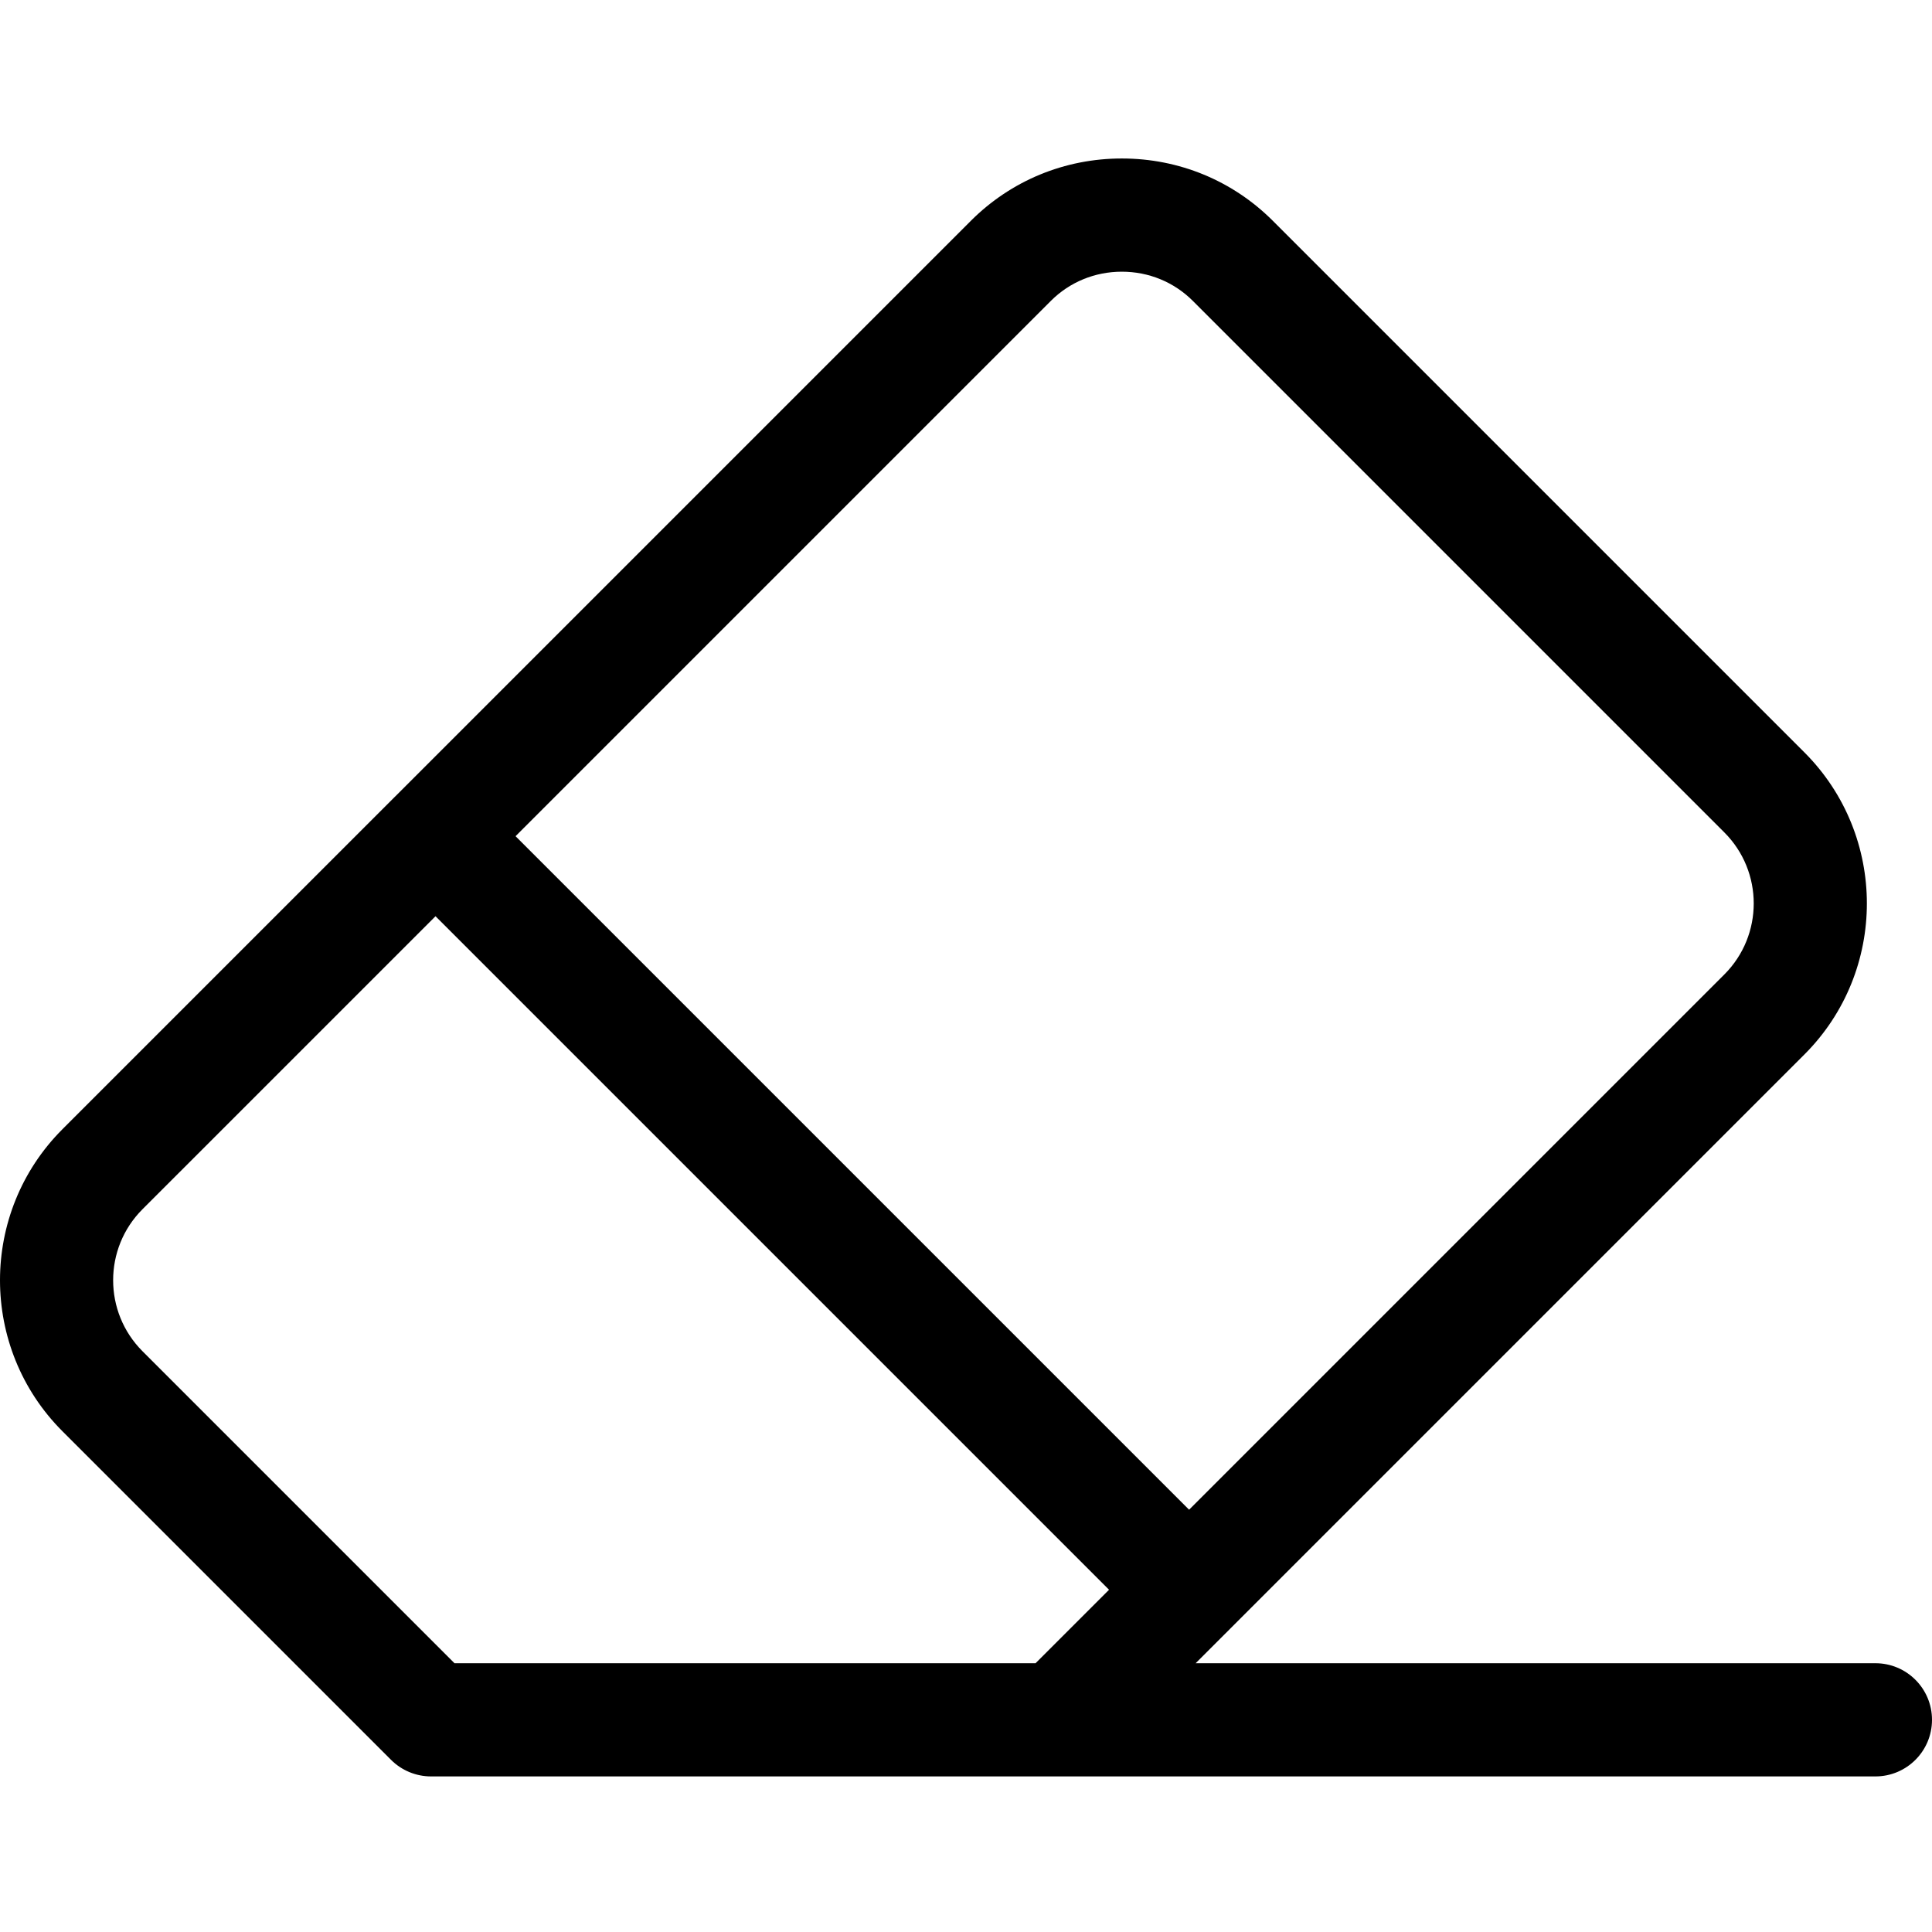
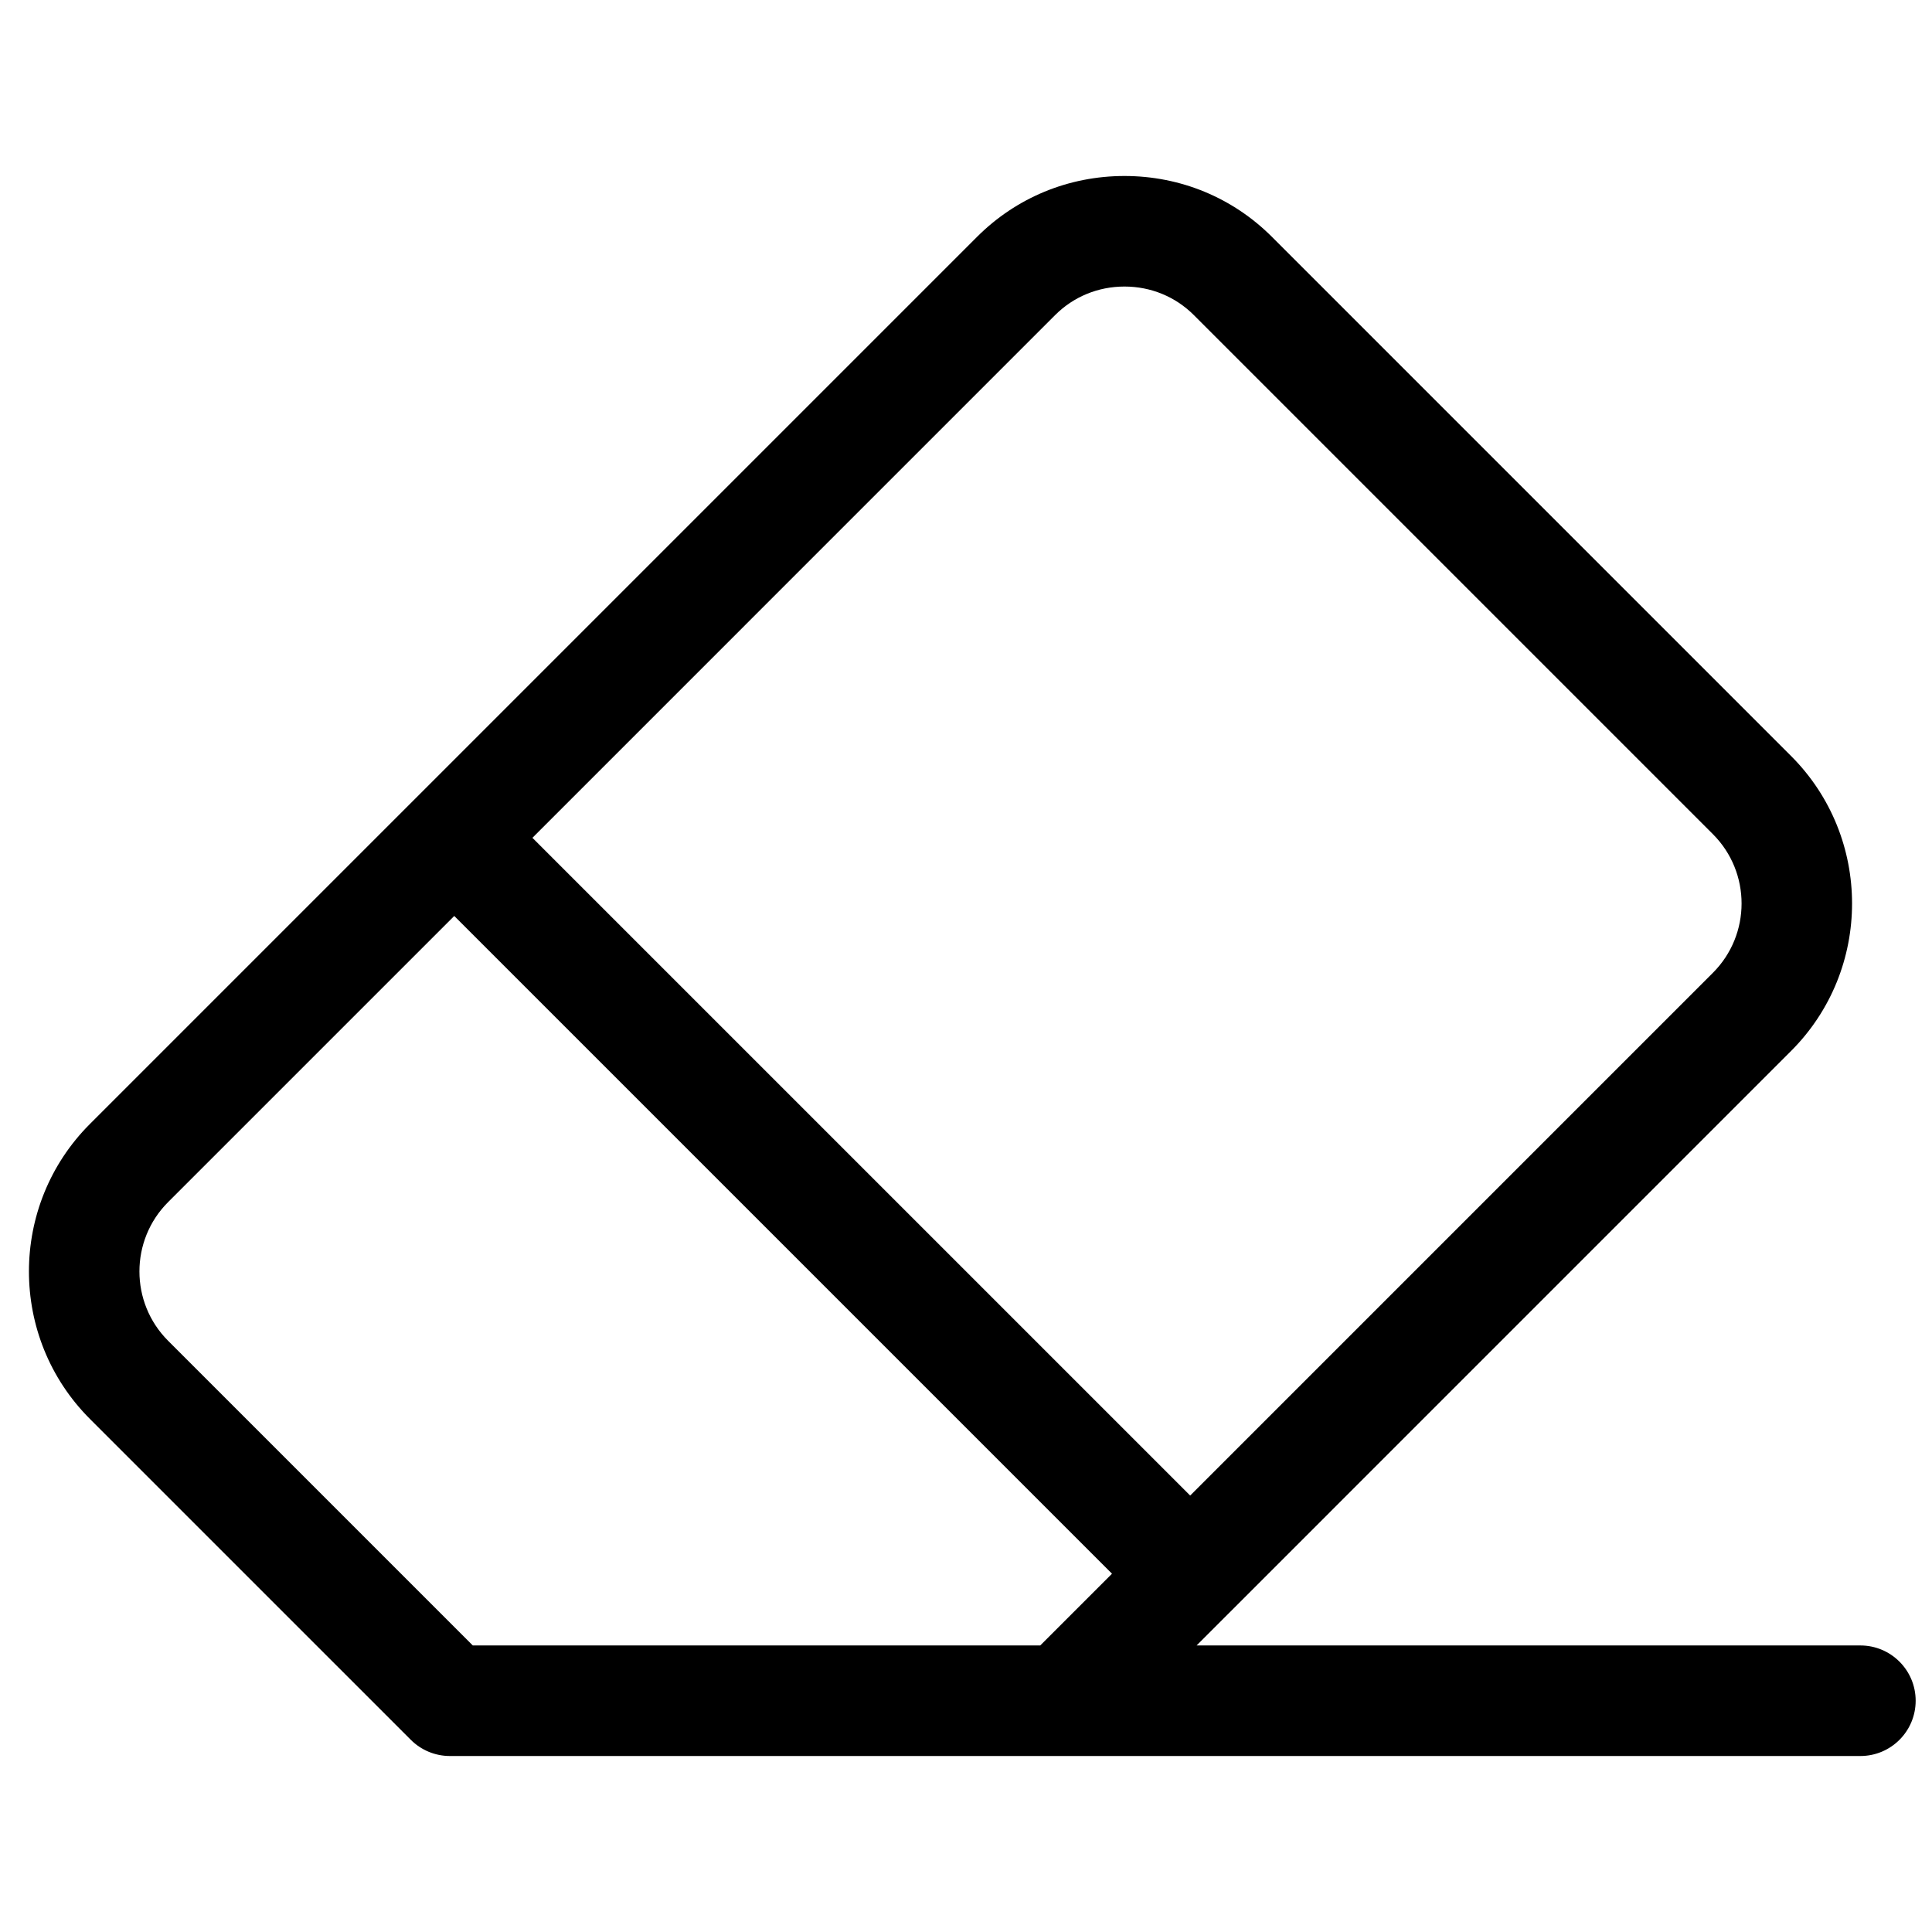
- <svg xmlns="http://www.w3.org/2000/svg" height="512pt" viewBox="0 -42 512 512" width="512pt">
-   <path d="m497 398.77h-180.133l8.844-8.844c.004-.008.012-.012.016-.02.008-.004.012-.012.02-.016l152.441-152.445c22.07-22.066 22.07-57.98 0-80.051l-140.863-140.867c-10.66-10.66-24.875-16.527-40.027-16.527s-29.367 5.871-40.023 16.527l-152.449 152.453c-.004.004-.012.004-.016.012-.004.004-.008.008-.012.012l-88.246 88.246c-22.066 22.07-22.07 57.977 0 80.051l87.074 87.074c2.812 2.812 6.629 4.395 10.605 4.395h382.77c8.285 0 15-6.715 15-15 0-8.285-6.715-15-15-15zm-218.516-361.031c4.992-4.992 11.676-7.738 18.812-7.738 7.141 0 13.82 2.746 18.816 7.738l140.863 140.867c10.375 10.375 10.375 27.254 0 37.629l-141.852 141.855-178.496-178.492zm-240.719 278.352c-10.375-10.375-10.375-27.254-.004-37.629l77.656-77.652 178.492 178.492-19.469 19.465h-143.566c-.012 0-.023.004-.035.004h-10.395zm0 0" />
+ <svg xmlns="http://www.w3.org/2000/svg" version="1.1" width="24" height="24" viewBox="0 0 512 512" xml:space="preserve">
+   <defs>
+ </defs>
+   <g transform="matrix(1 0 0 1 257.67 256)" id="-9RRIMuiJBsjlvL2BsNZm">
+     <path style="stroke: none; stroke-width: 1; stroke-dasharray: none; stroke-linecap: butt; stroke-dashoffset: 0; stroke-linejoin: miter; stroke-miterlimit: 4; fill: rgb(0,0,0); fill-rule: nonzero; opacity: 1;" vector-effect="non-scaling-stroke" transform=" translate(-250, -209.36)" d="M 485.352 389.422 L 309.441 389.422 L 318.078 380.785 C 318.082 380.777 318.09 380.773 318.093 380.766 C 318.1 380.762 318.105 380.754 318.112 380.751 L 466.98 231.879 C 488.533 210.33 488.533 175.258 466.98 153.706 L 329.418 16.14 C 319.008 5.73 305.126 6.039613253960852e-14 290.329 6.039613253960852e-14 C 275.531 6.039613253960852e-14 261.65 5.733 251.244 16.14 L 102.367 165.02 C 102.363 165.024 102.355 165.024 102.352 165.032 C 102.348 165.036 102.345 165.04 102.34 165.044 L 16.163 251.221 C -5.386 272.774 -5.39 307.839 16.163 329.395 L 101.196 414.428 C 103.943 417.175 107.669 418.72 111.553 418.72 L 485.352 418.72 C 493.443 418.72 500 412.162 500 404.072 C 500 395.981 493.443 389.424 485.352 389.424 z M 271.958 36.854 C 276.833 31.979 283.361 29.297 290.33 29.297 C 297.303 29.297 303.827 31.979 308.705 36.854 L 446.267 174.42 C 456.399 184.551 456.399 201.034 446.267 211.166 L 307.74 349.697 L 133.427 175.39 z M 36.88 308.681 C 26.748 298.549 26.748 282.066 36.876 271.934 L 112.712 196.101 L 287.021 370.409 L 268.008 389.417 L 127.805 389.417 C 127.793 389.417 127.783 389.421 127.771 389.421 L 117.62 389.421 z M 36.88 308.681" stroke-linecap="round" />
+   </g>
</svg>
